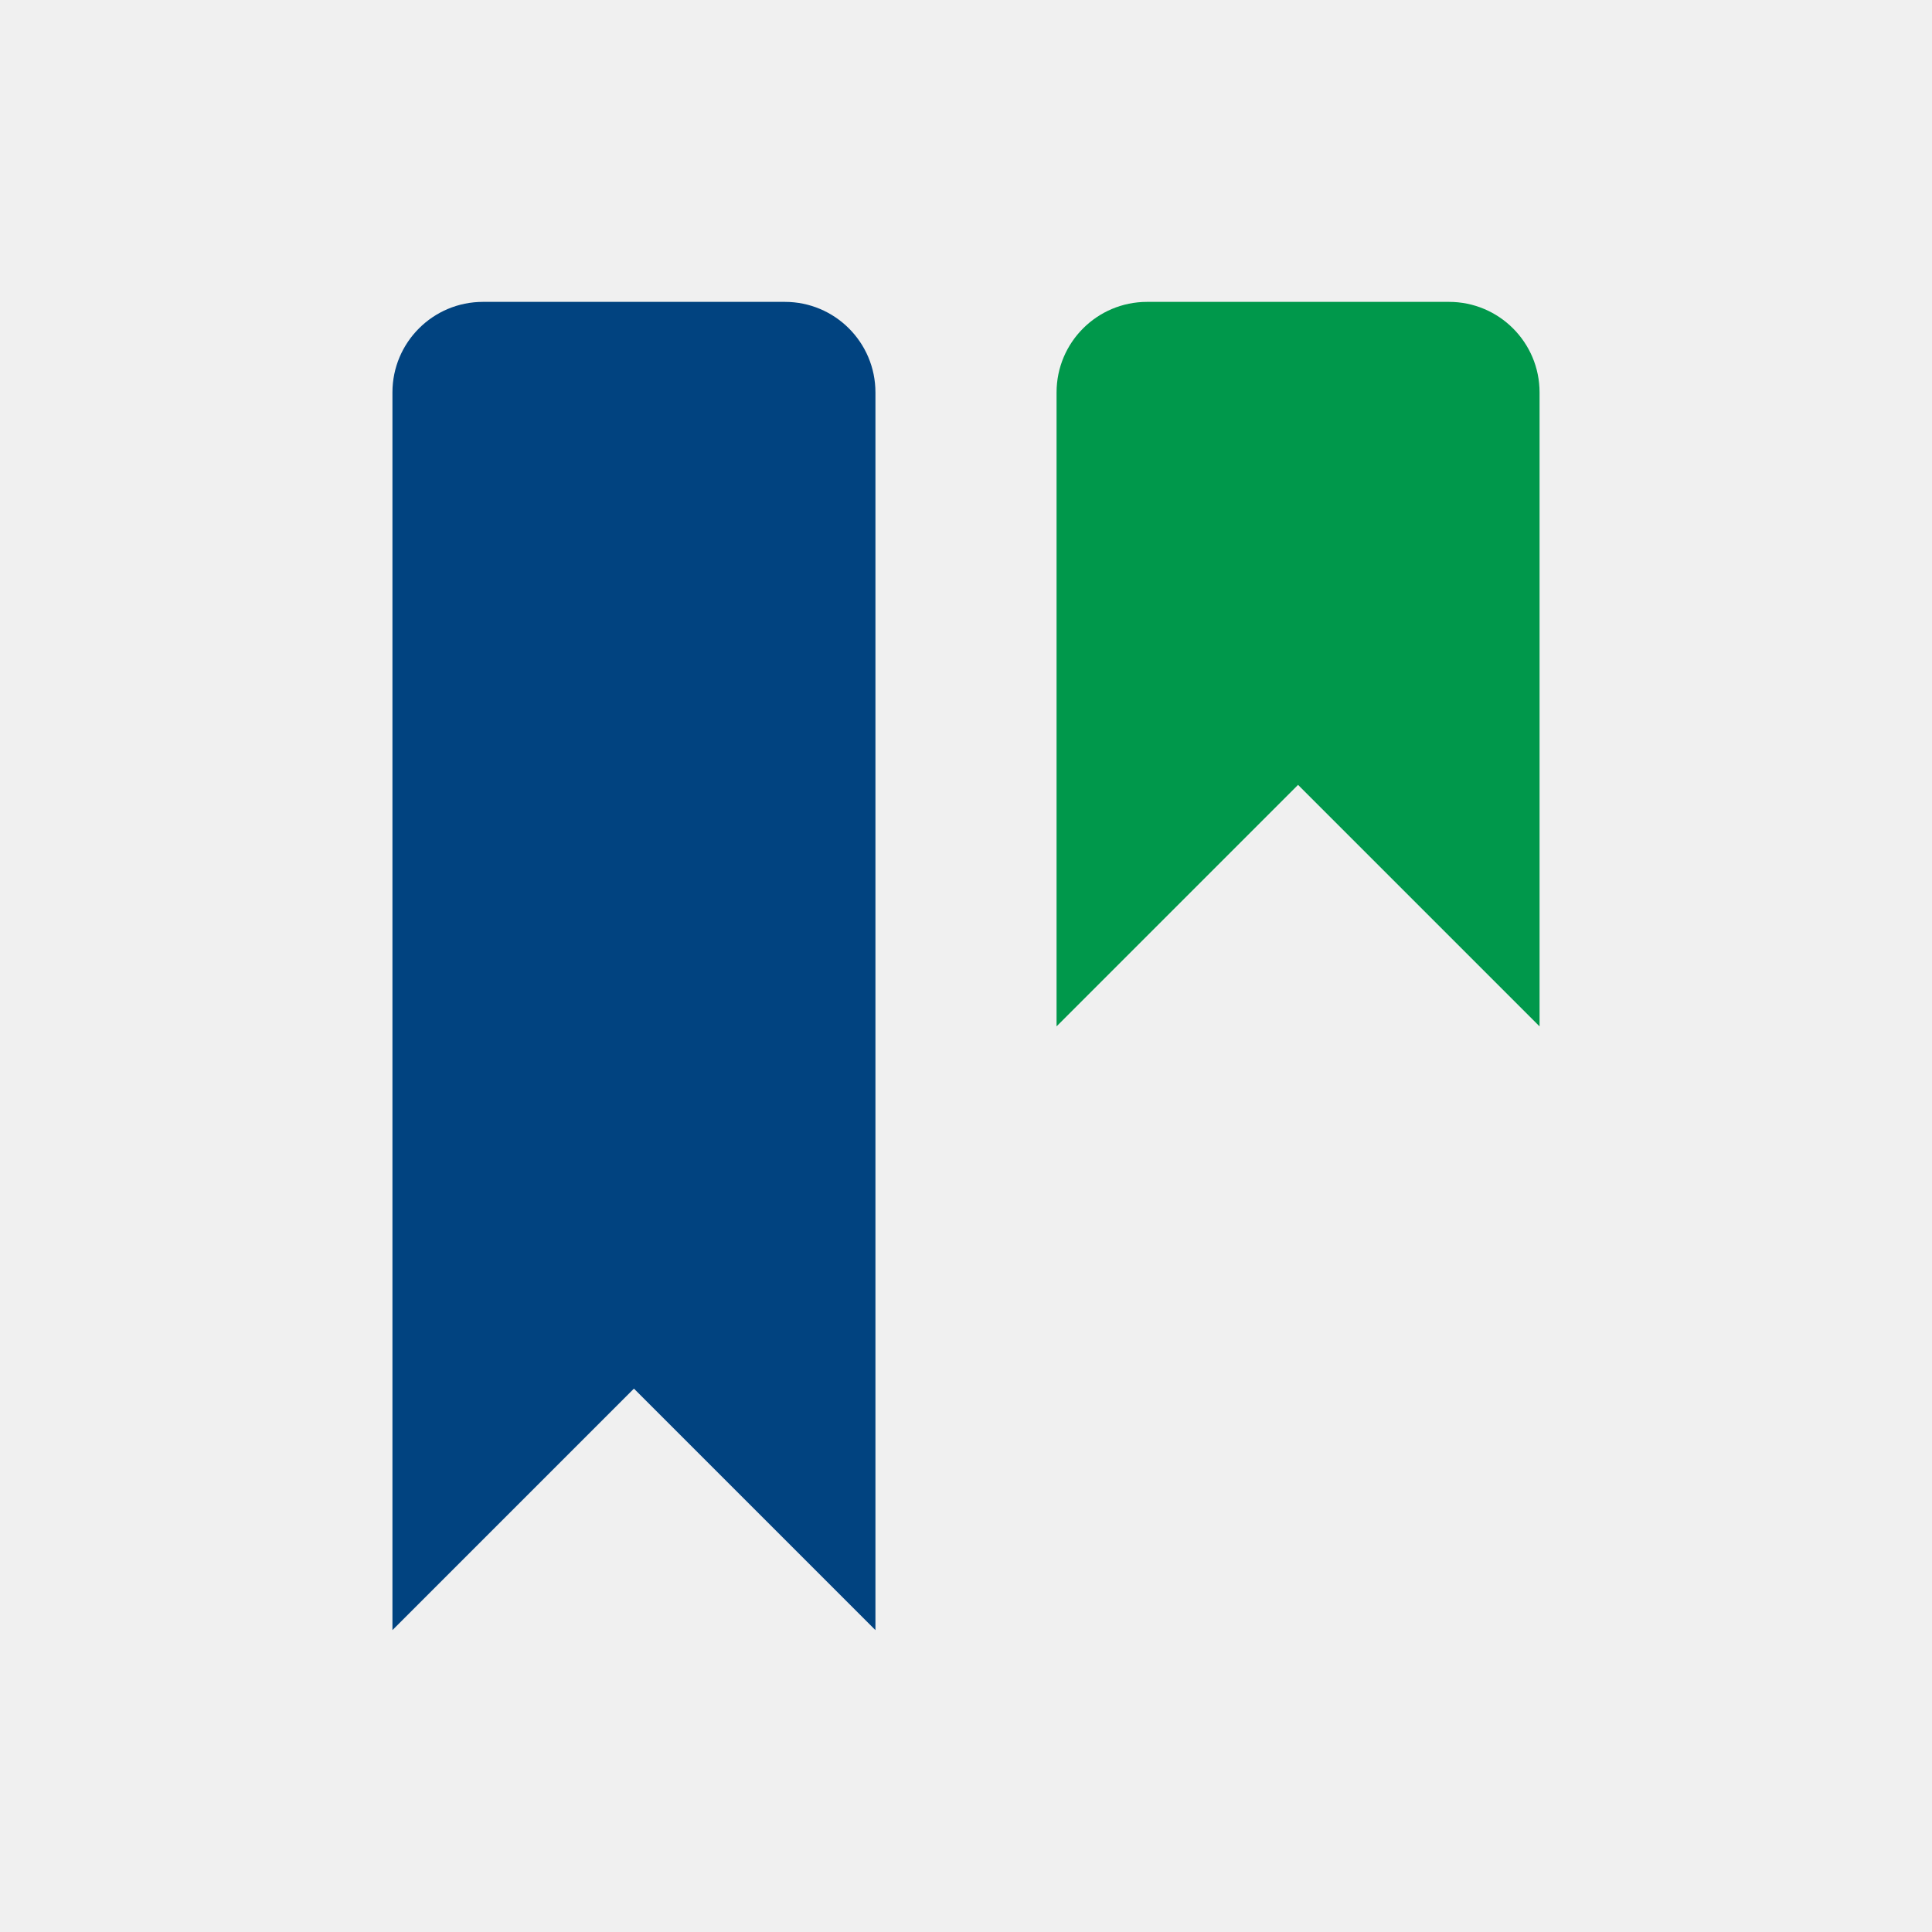
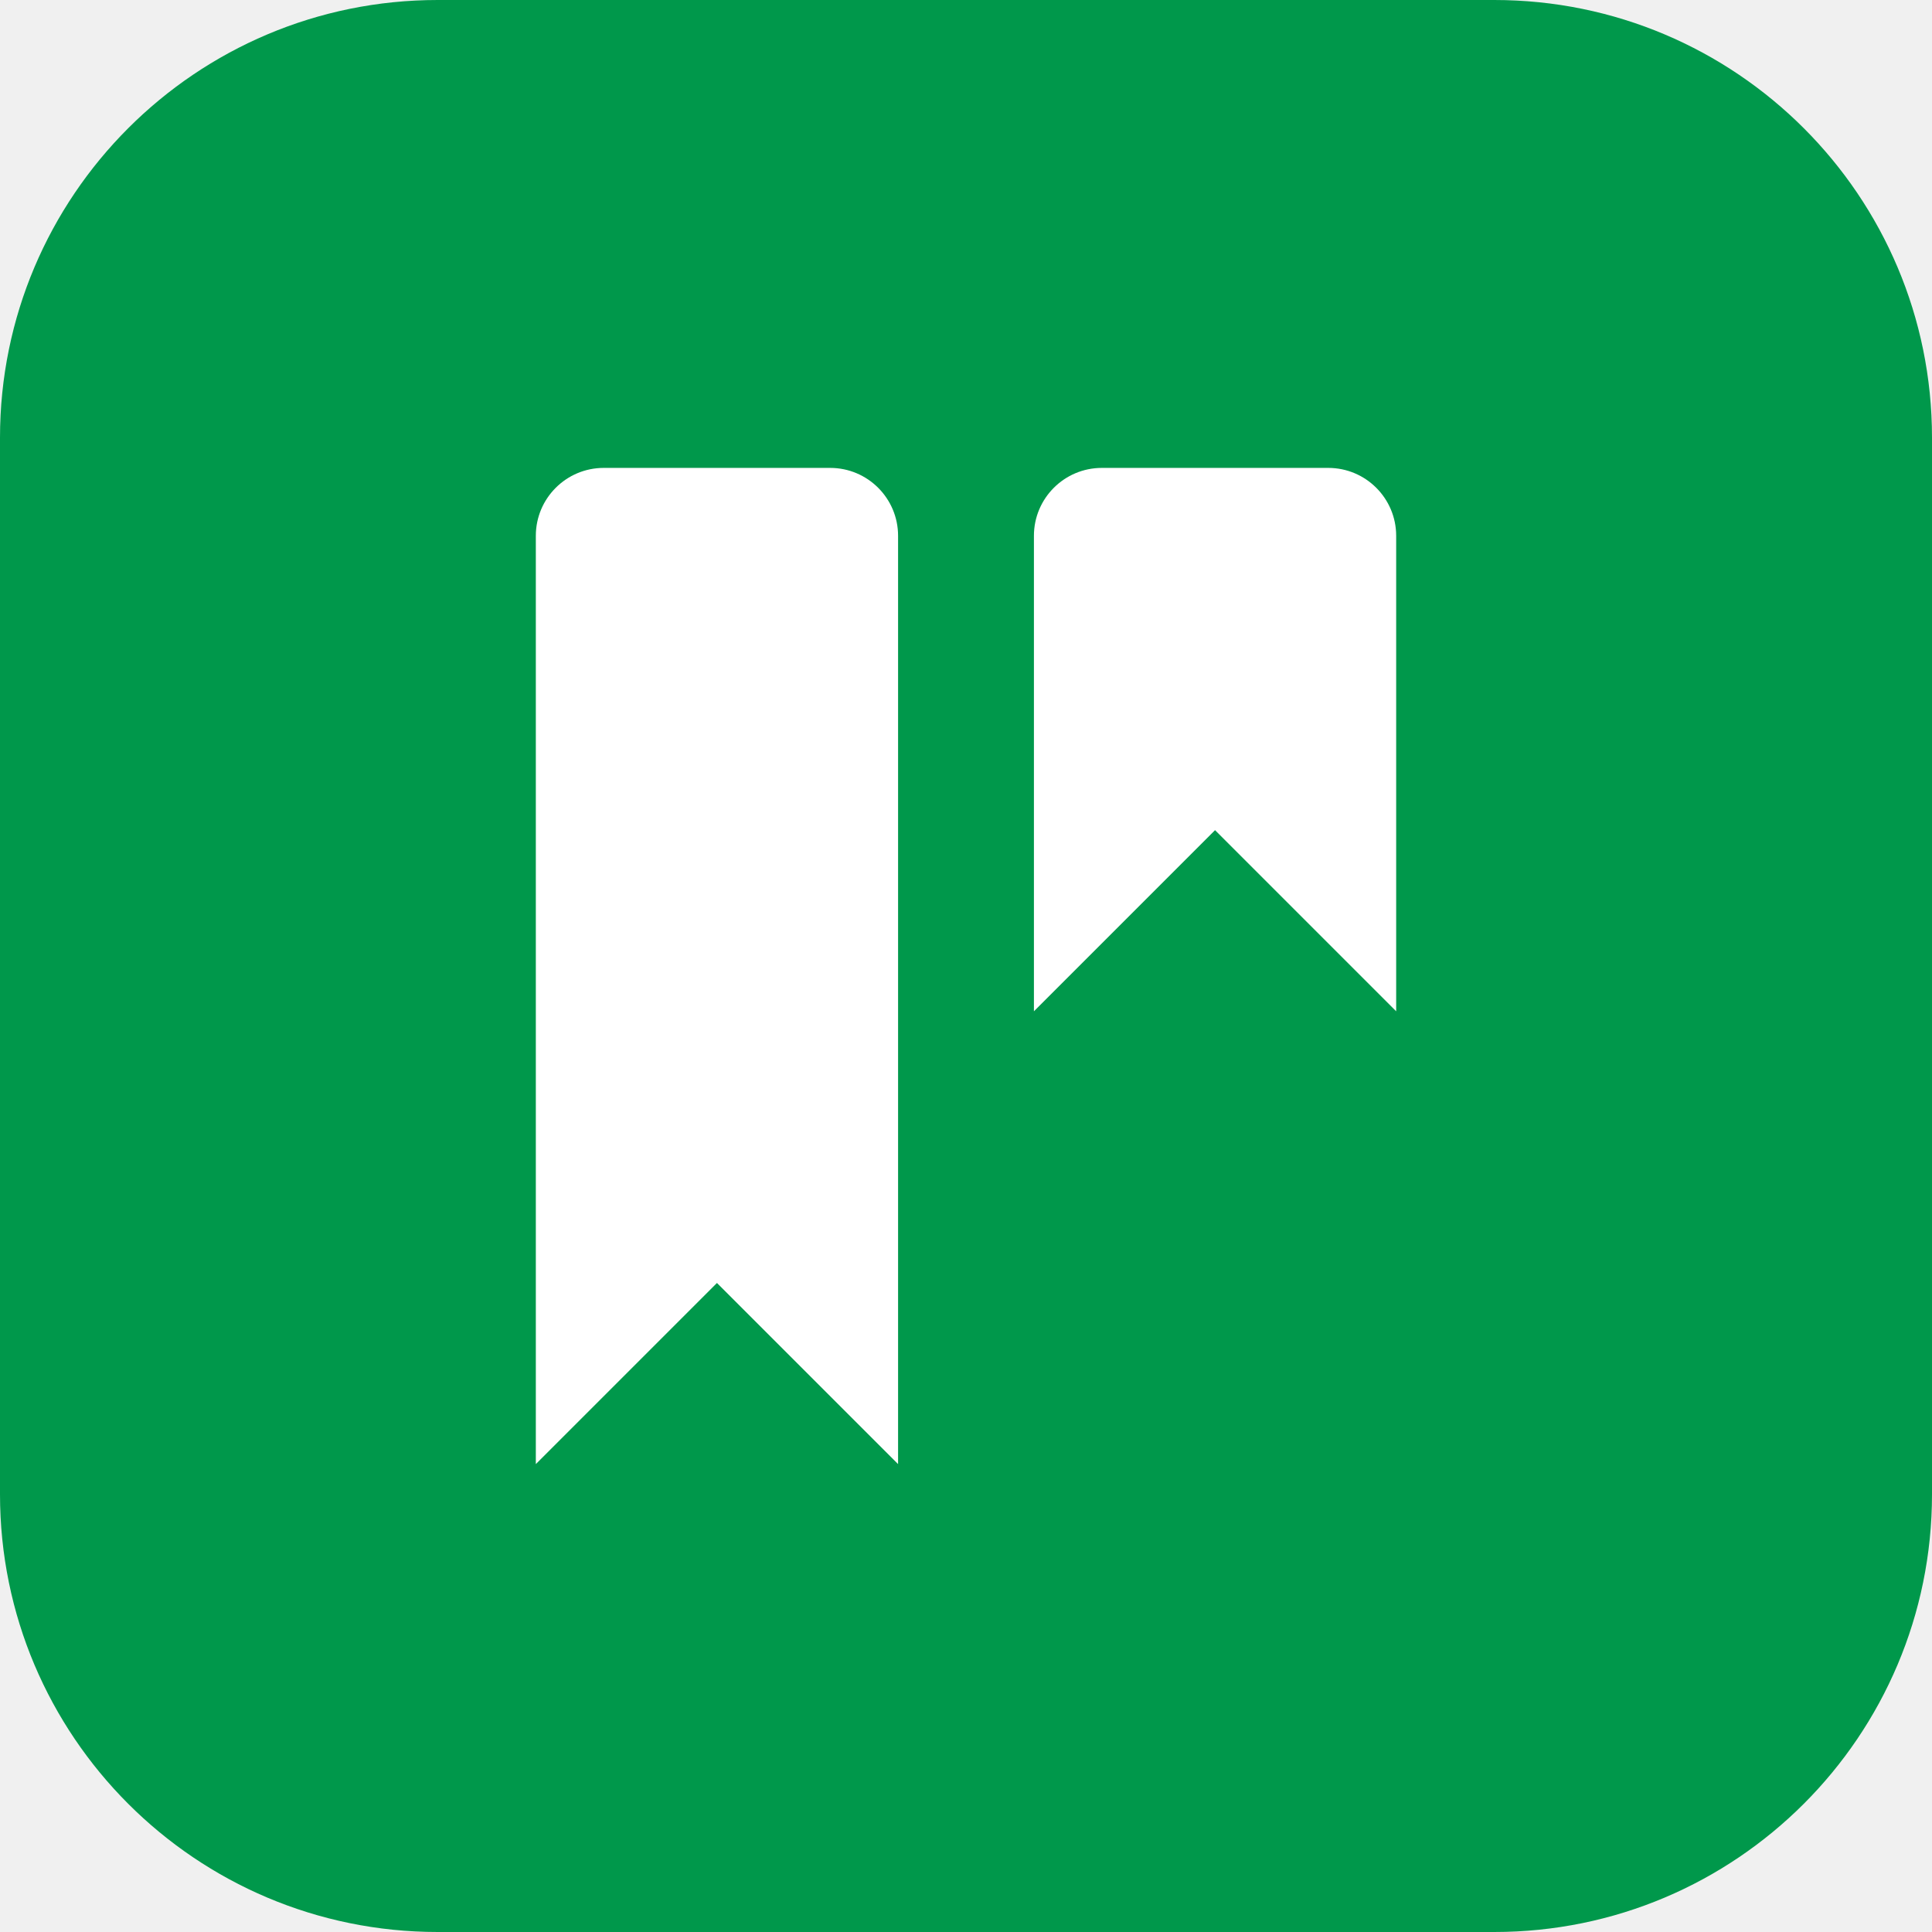
<svg xmlns="http://www.w3.org/2000/svg" viewBox="0 0 256 256" role="img">
-   <path fill="#014380" d="M52 52 A12 12 0 0 1 64 40 L104 40 A12 12 0 0 1 116 52 L116 216 L84.0 184 L52 216 Z" />
-   <path fill="#00984B" d="M140 52 A12 12 0 0 1 152 40 L192 40 A12 12 0 0 1 204 52 L204 136 L172.0 104 L140 136 Z" />
+   <rect width="256" height="256" rx="58" fill="#00984B" />
+   <g transform="translate(32 32) scale(0.75)">
+     <path fill="#ffffff" d="M52 52 A12 12 0 0 1 64 40 L104 40 A12 12 0 0 1 116 52 L116 216 L84 184 L52 216 Z" />
+     <path fill="#ffffff" d="M140 52 A12 12 0 0 1 152 40 L192 40 A12 12 0 0 1 204 52 L204 136 L172 104 L140 136 Z" />
+   </g>
</svg>
